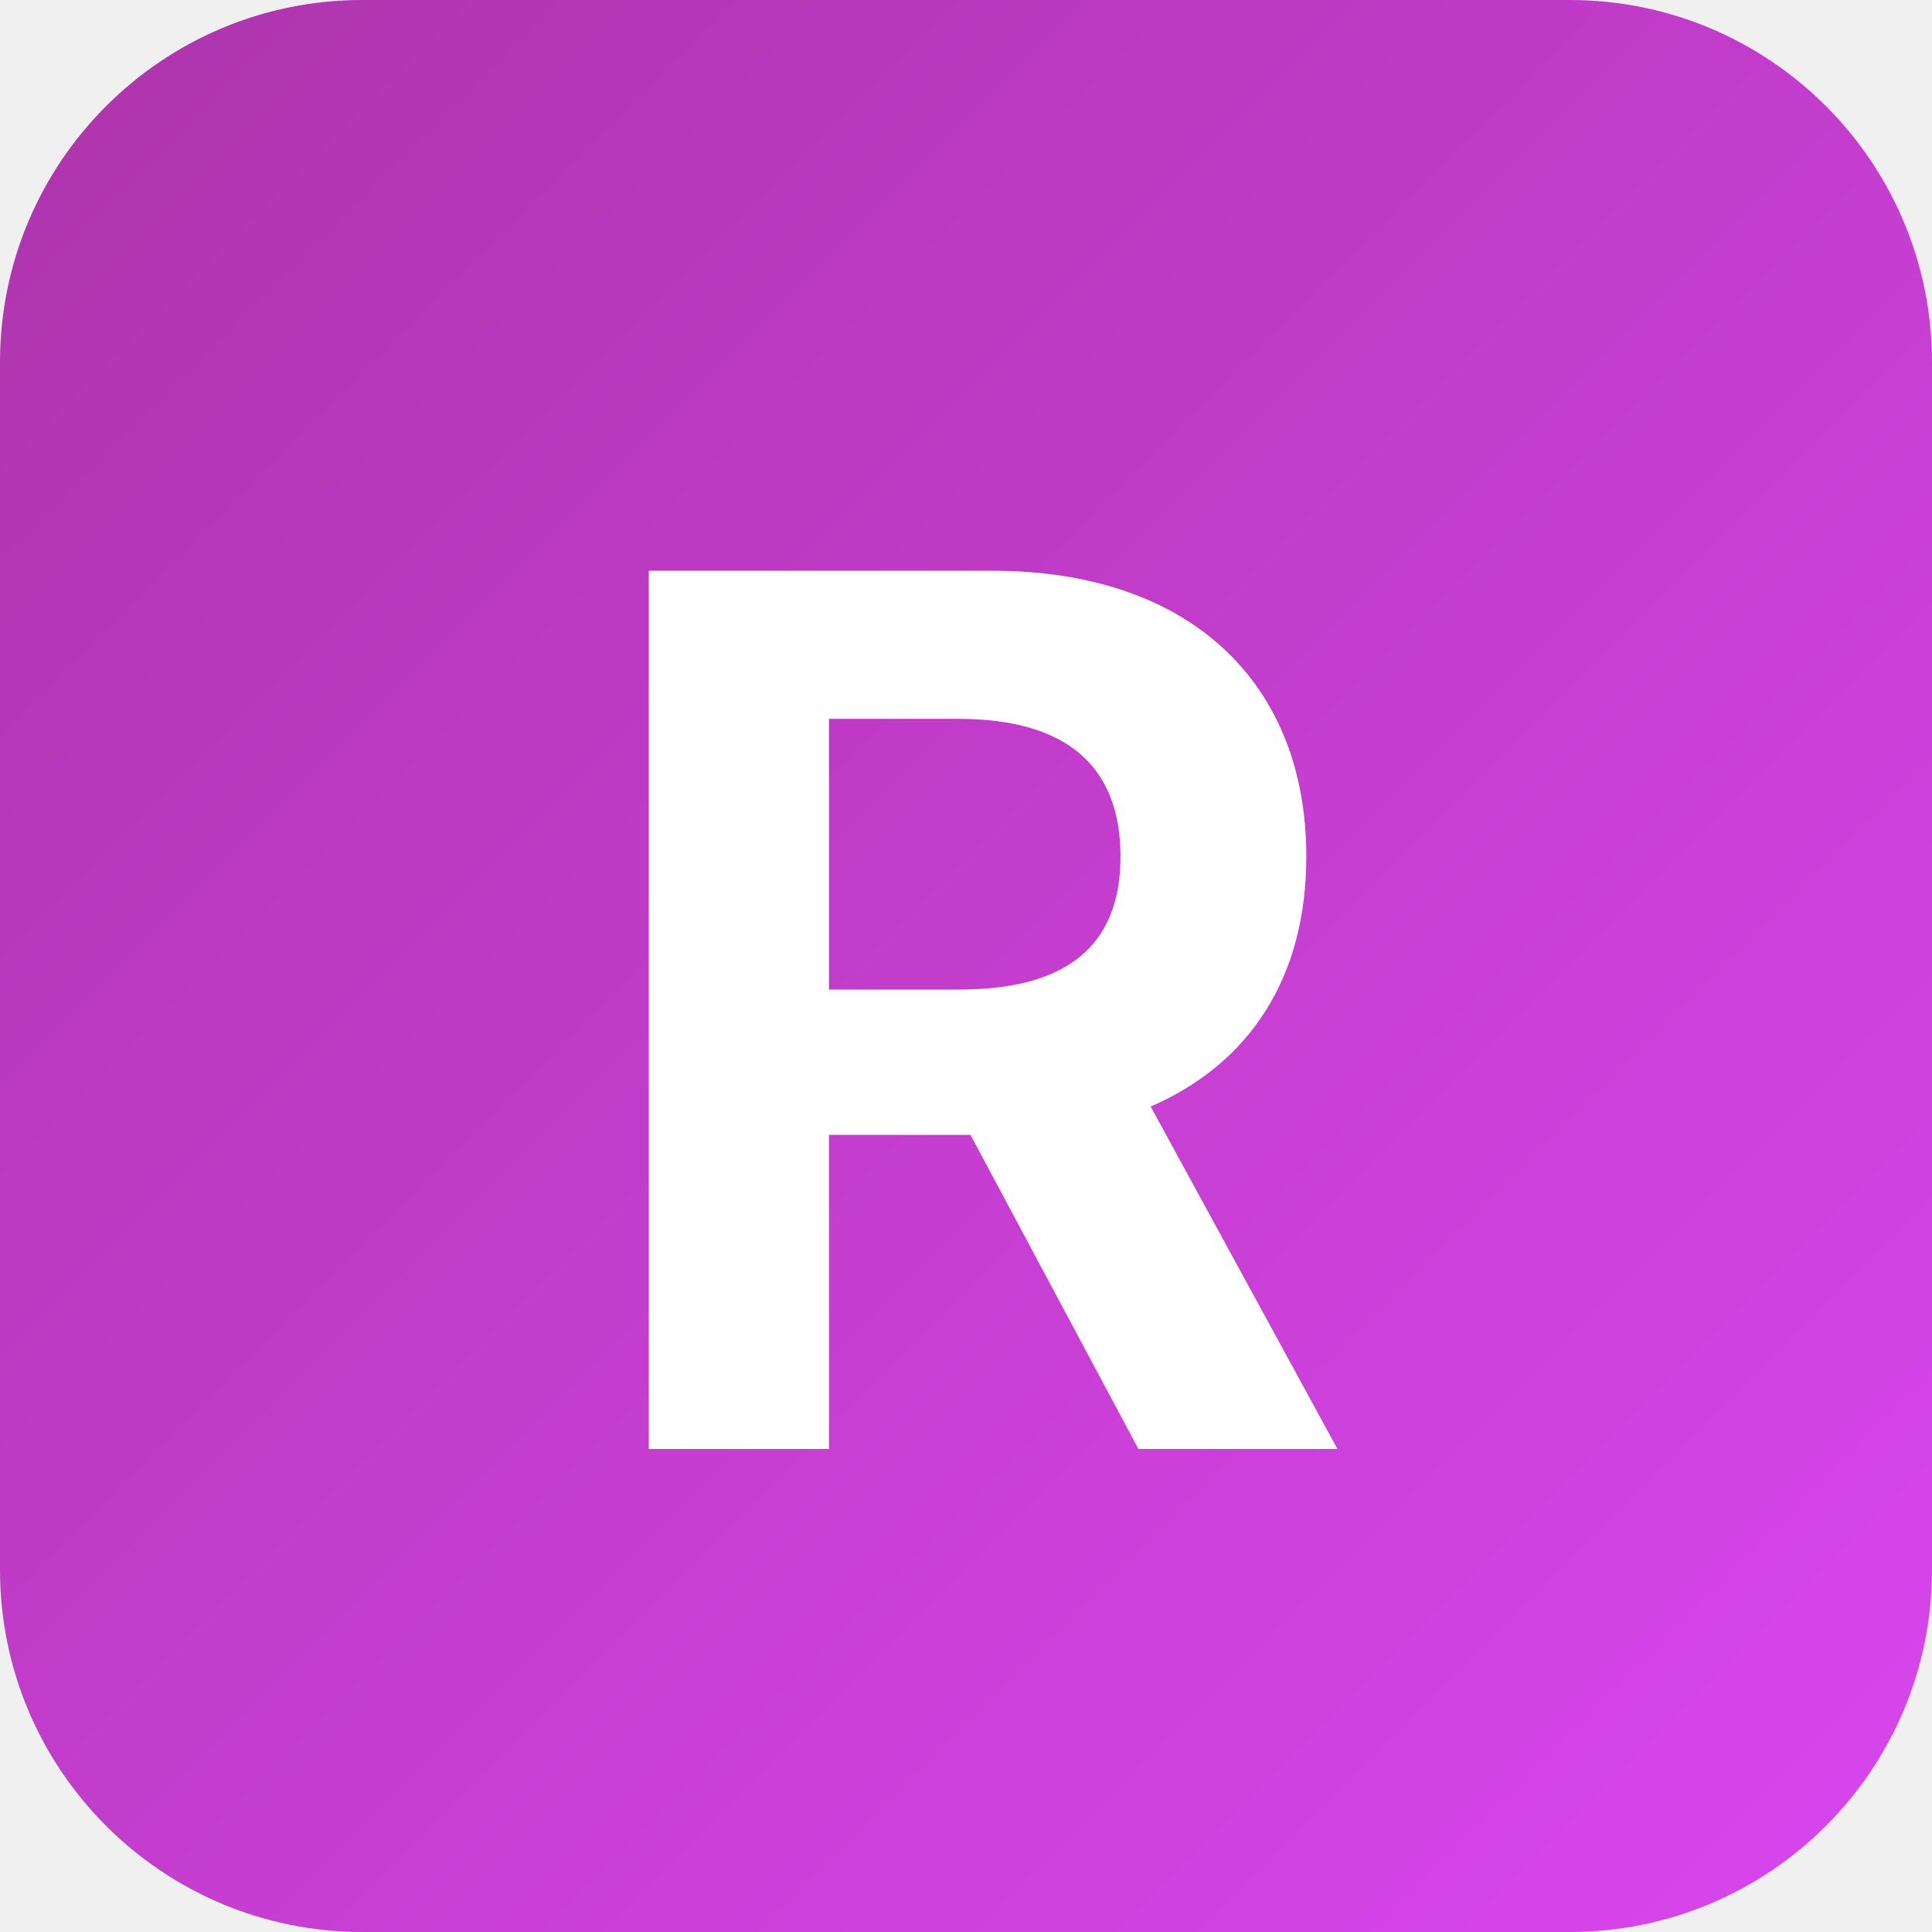
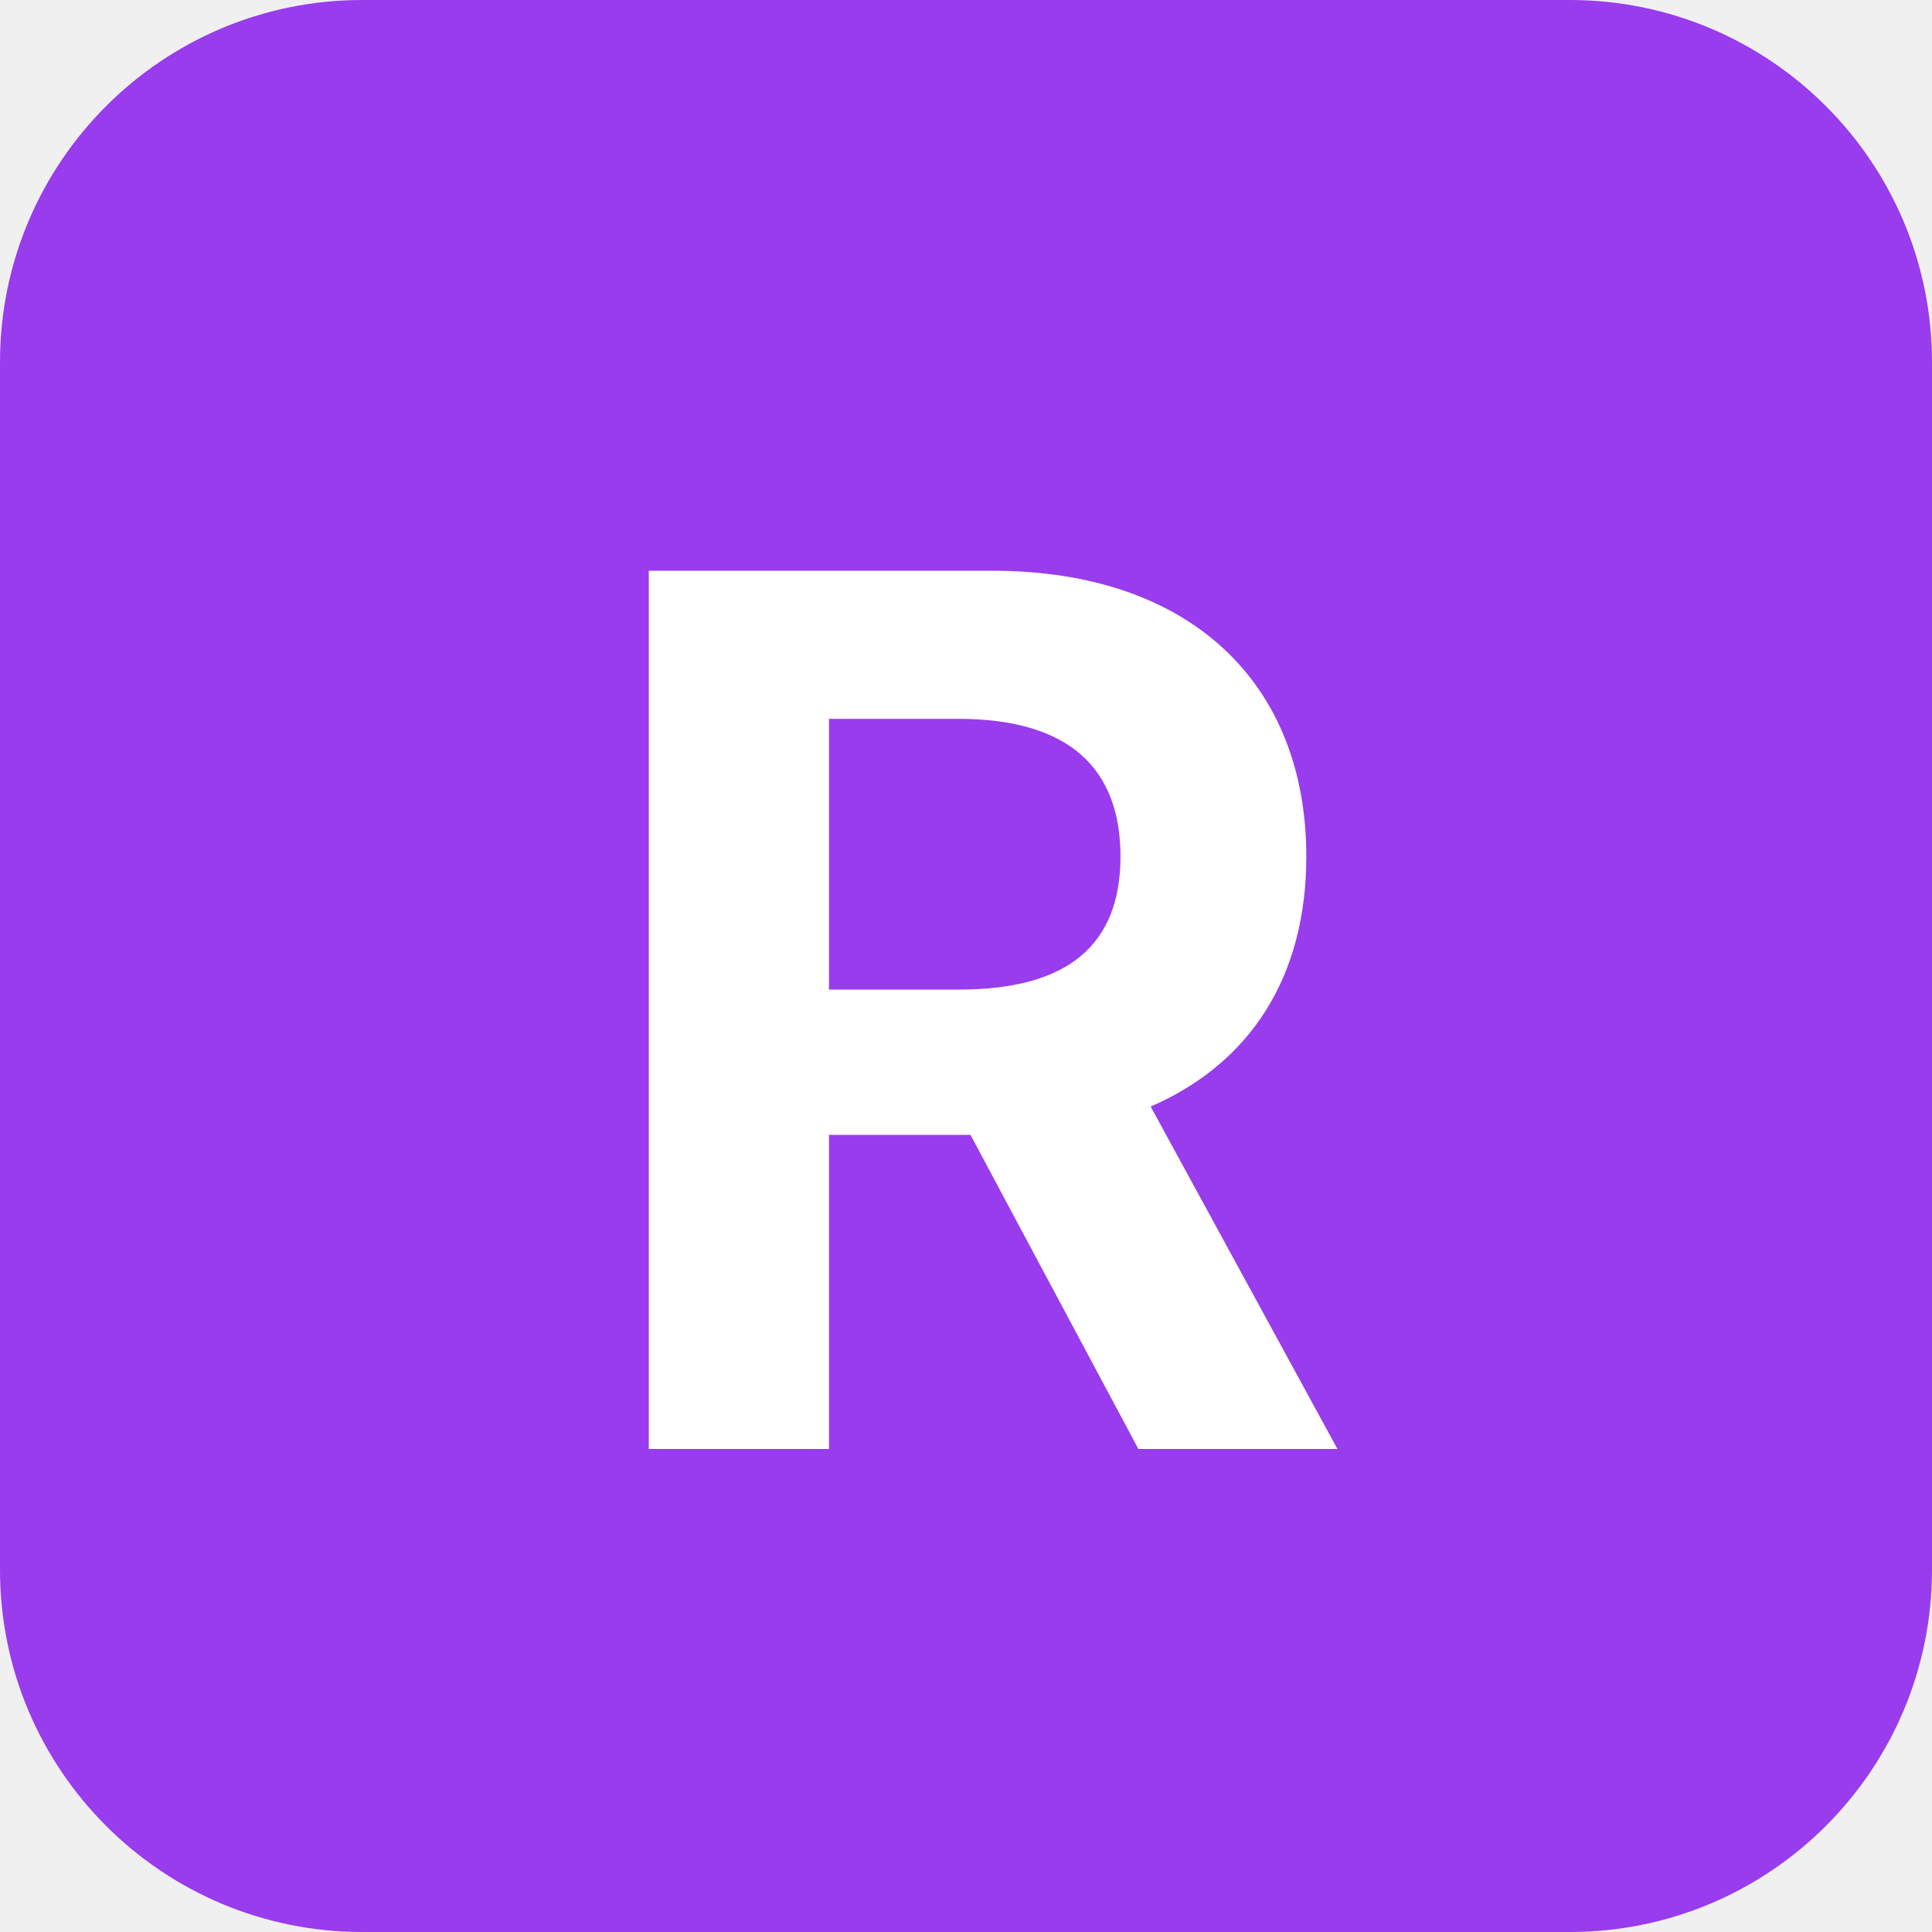
<svg xmlns="http://www.w3.org/2000/svg" viewBox="0 0 32 32">
  <defs>
    <linearGradient id="gradient" x1="0%" y1="0%" x2="100%" y2="100%">
-       <stop offset="0%" style="stop-color:#ad34ab" />
-       <stop offset="100%" style="stop-color:#d946ef" />
+       <stop offset="0%" style="stop-color:#983ced" />
+       <stop offset="100%" style="stop-color:#983ced" />
    </linearGradient>
  </defs>
  <rect width="32" height="32" rx="6" ry="6" fill="url(#gradient)" />
  <text x="16" y="24" font-family="system-ui, -apple-system, sans-serif" font-size="20" font-weight="bold" text-anchor="middle" fill="white">R</text>
</svg>
